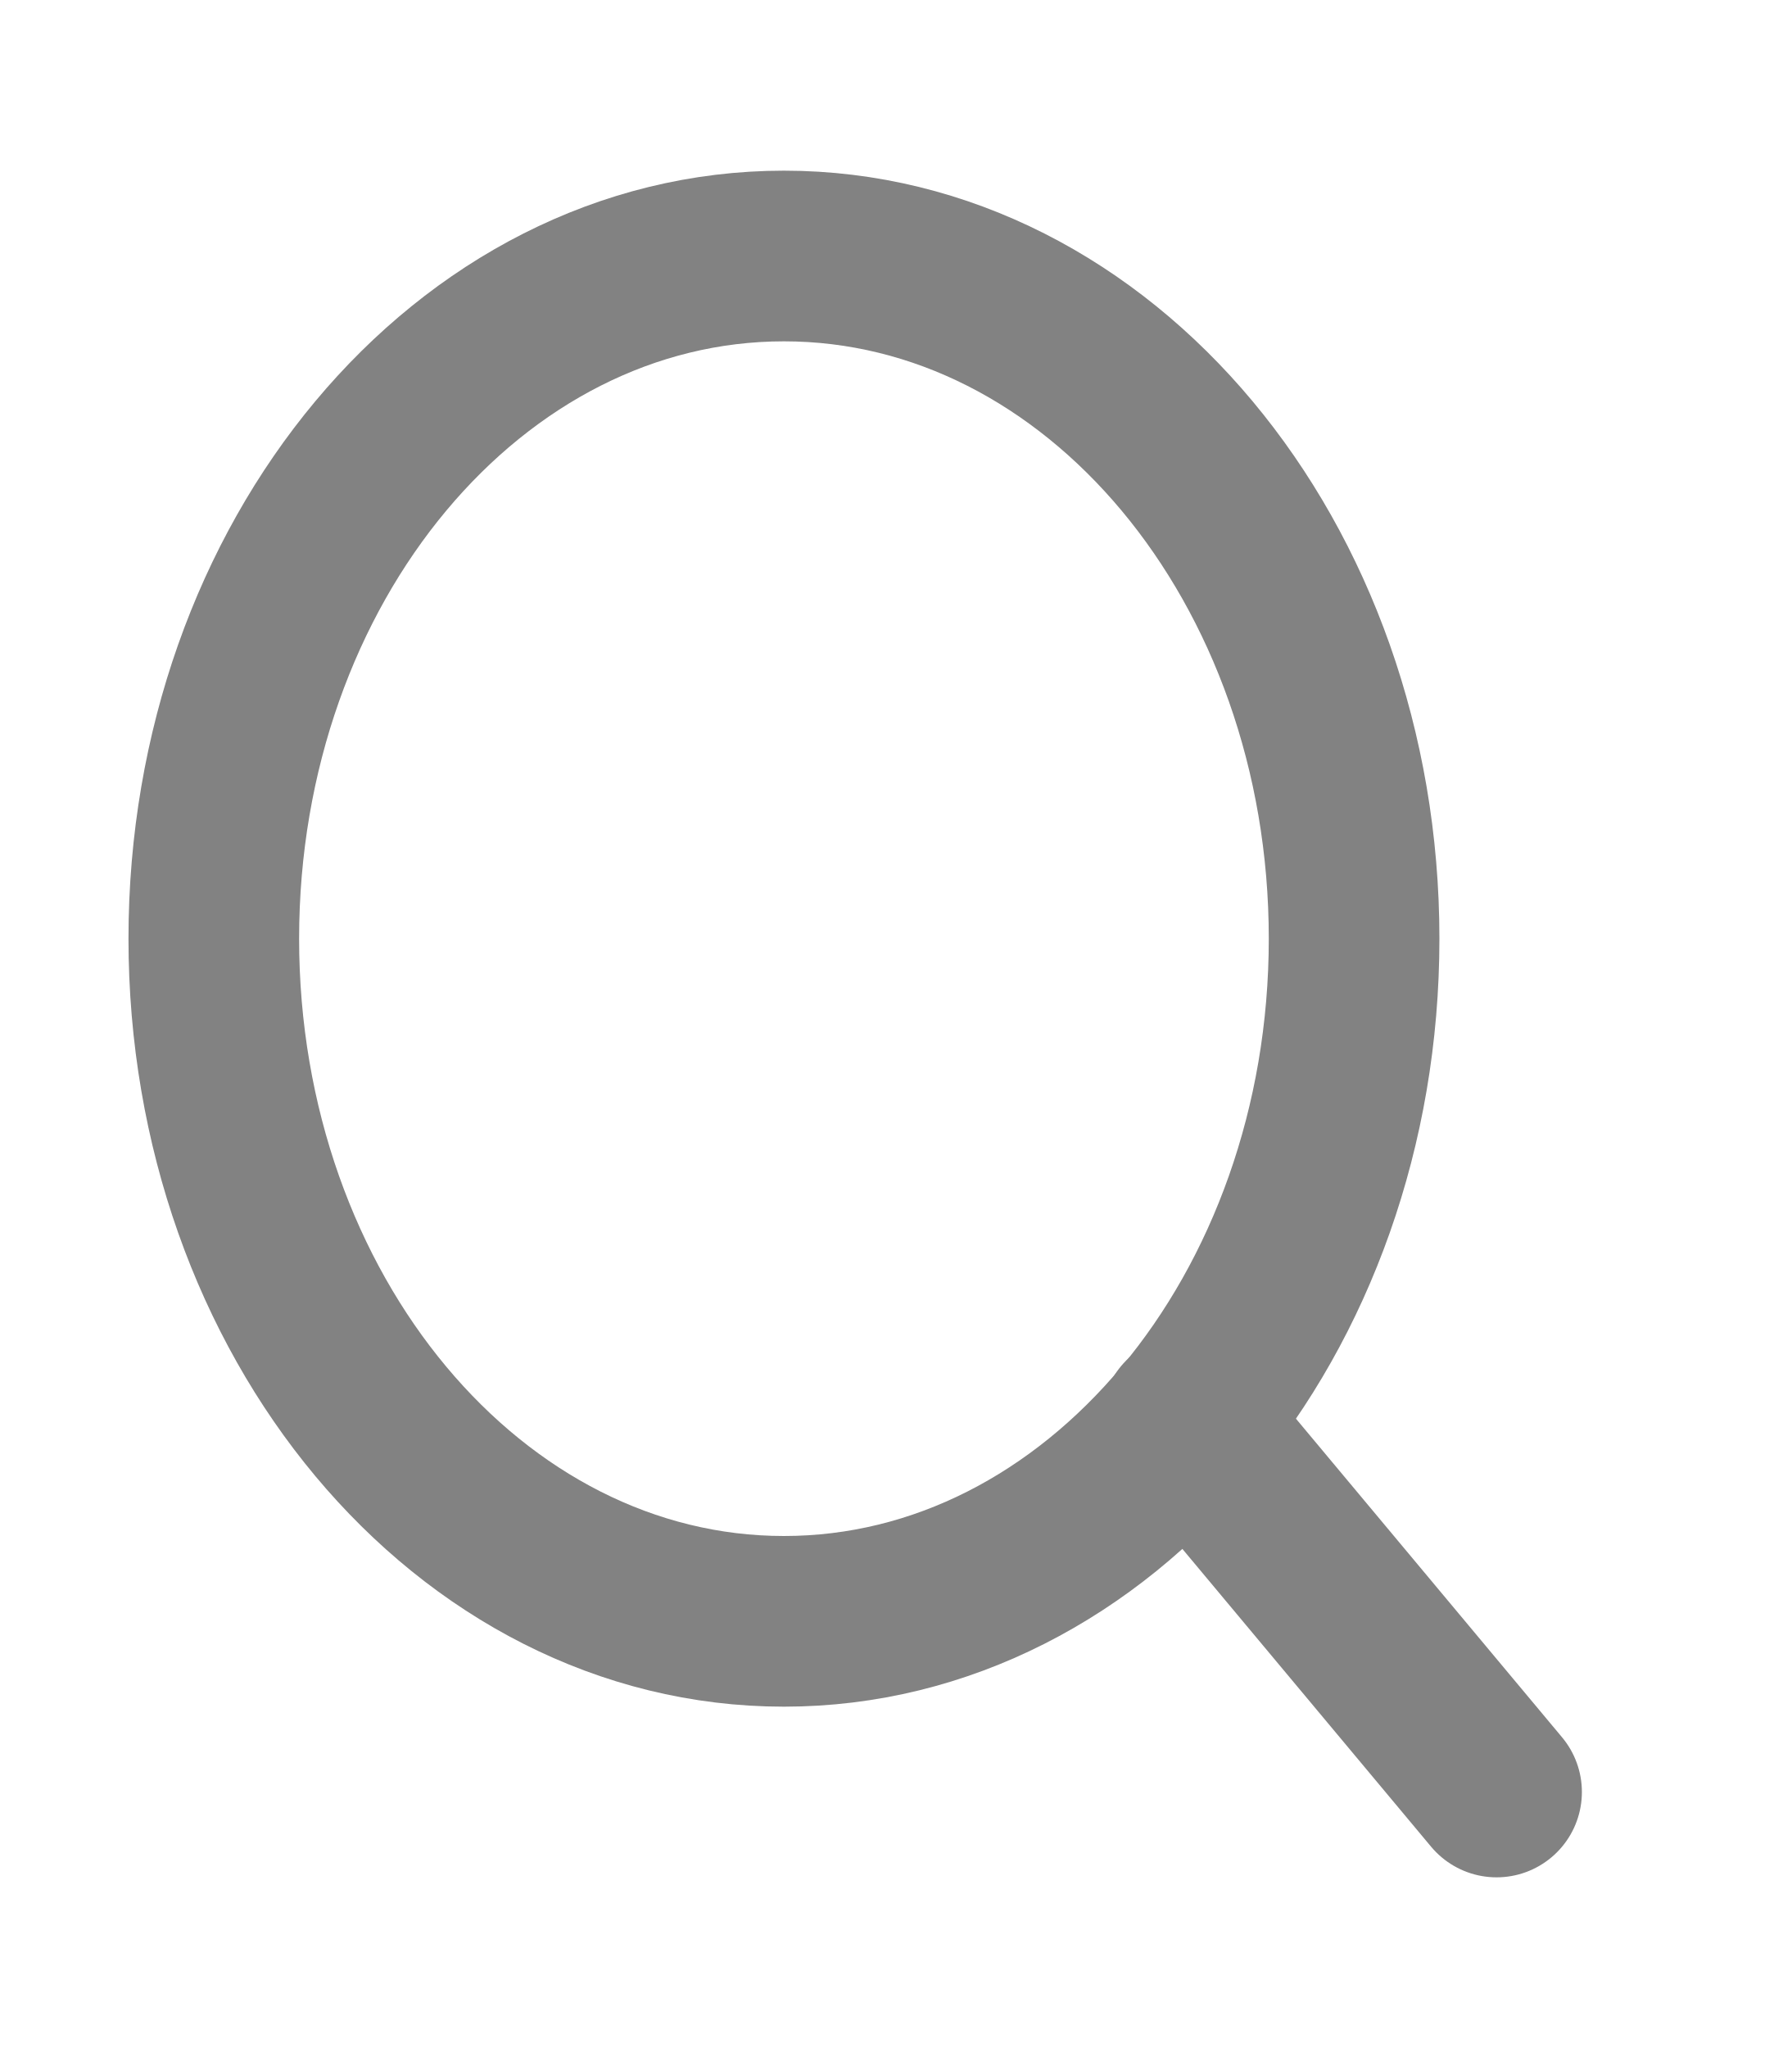
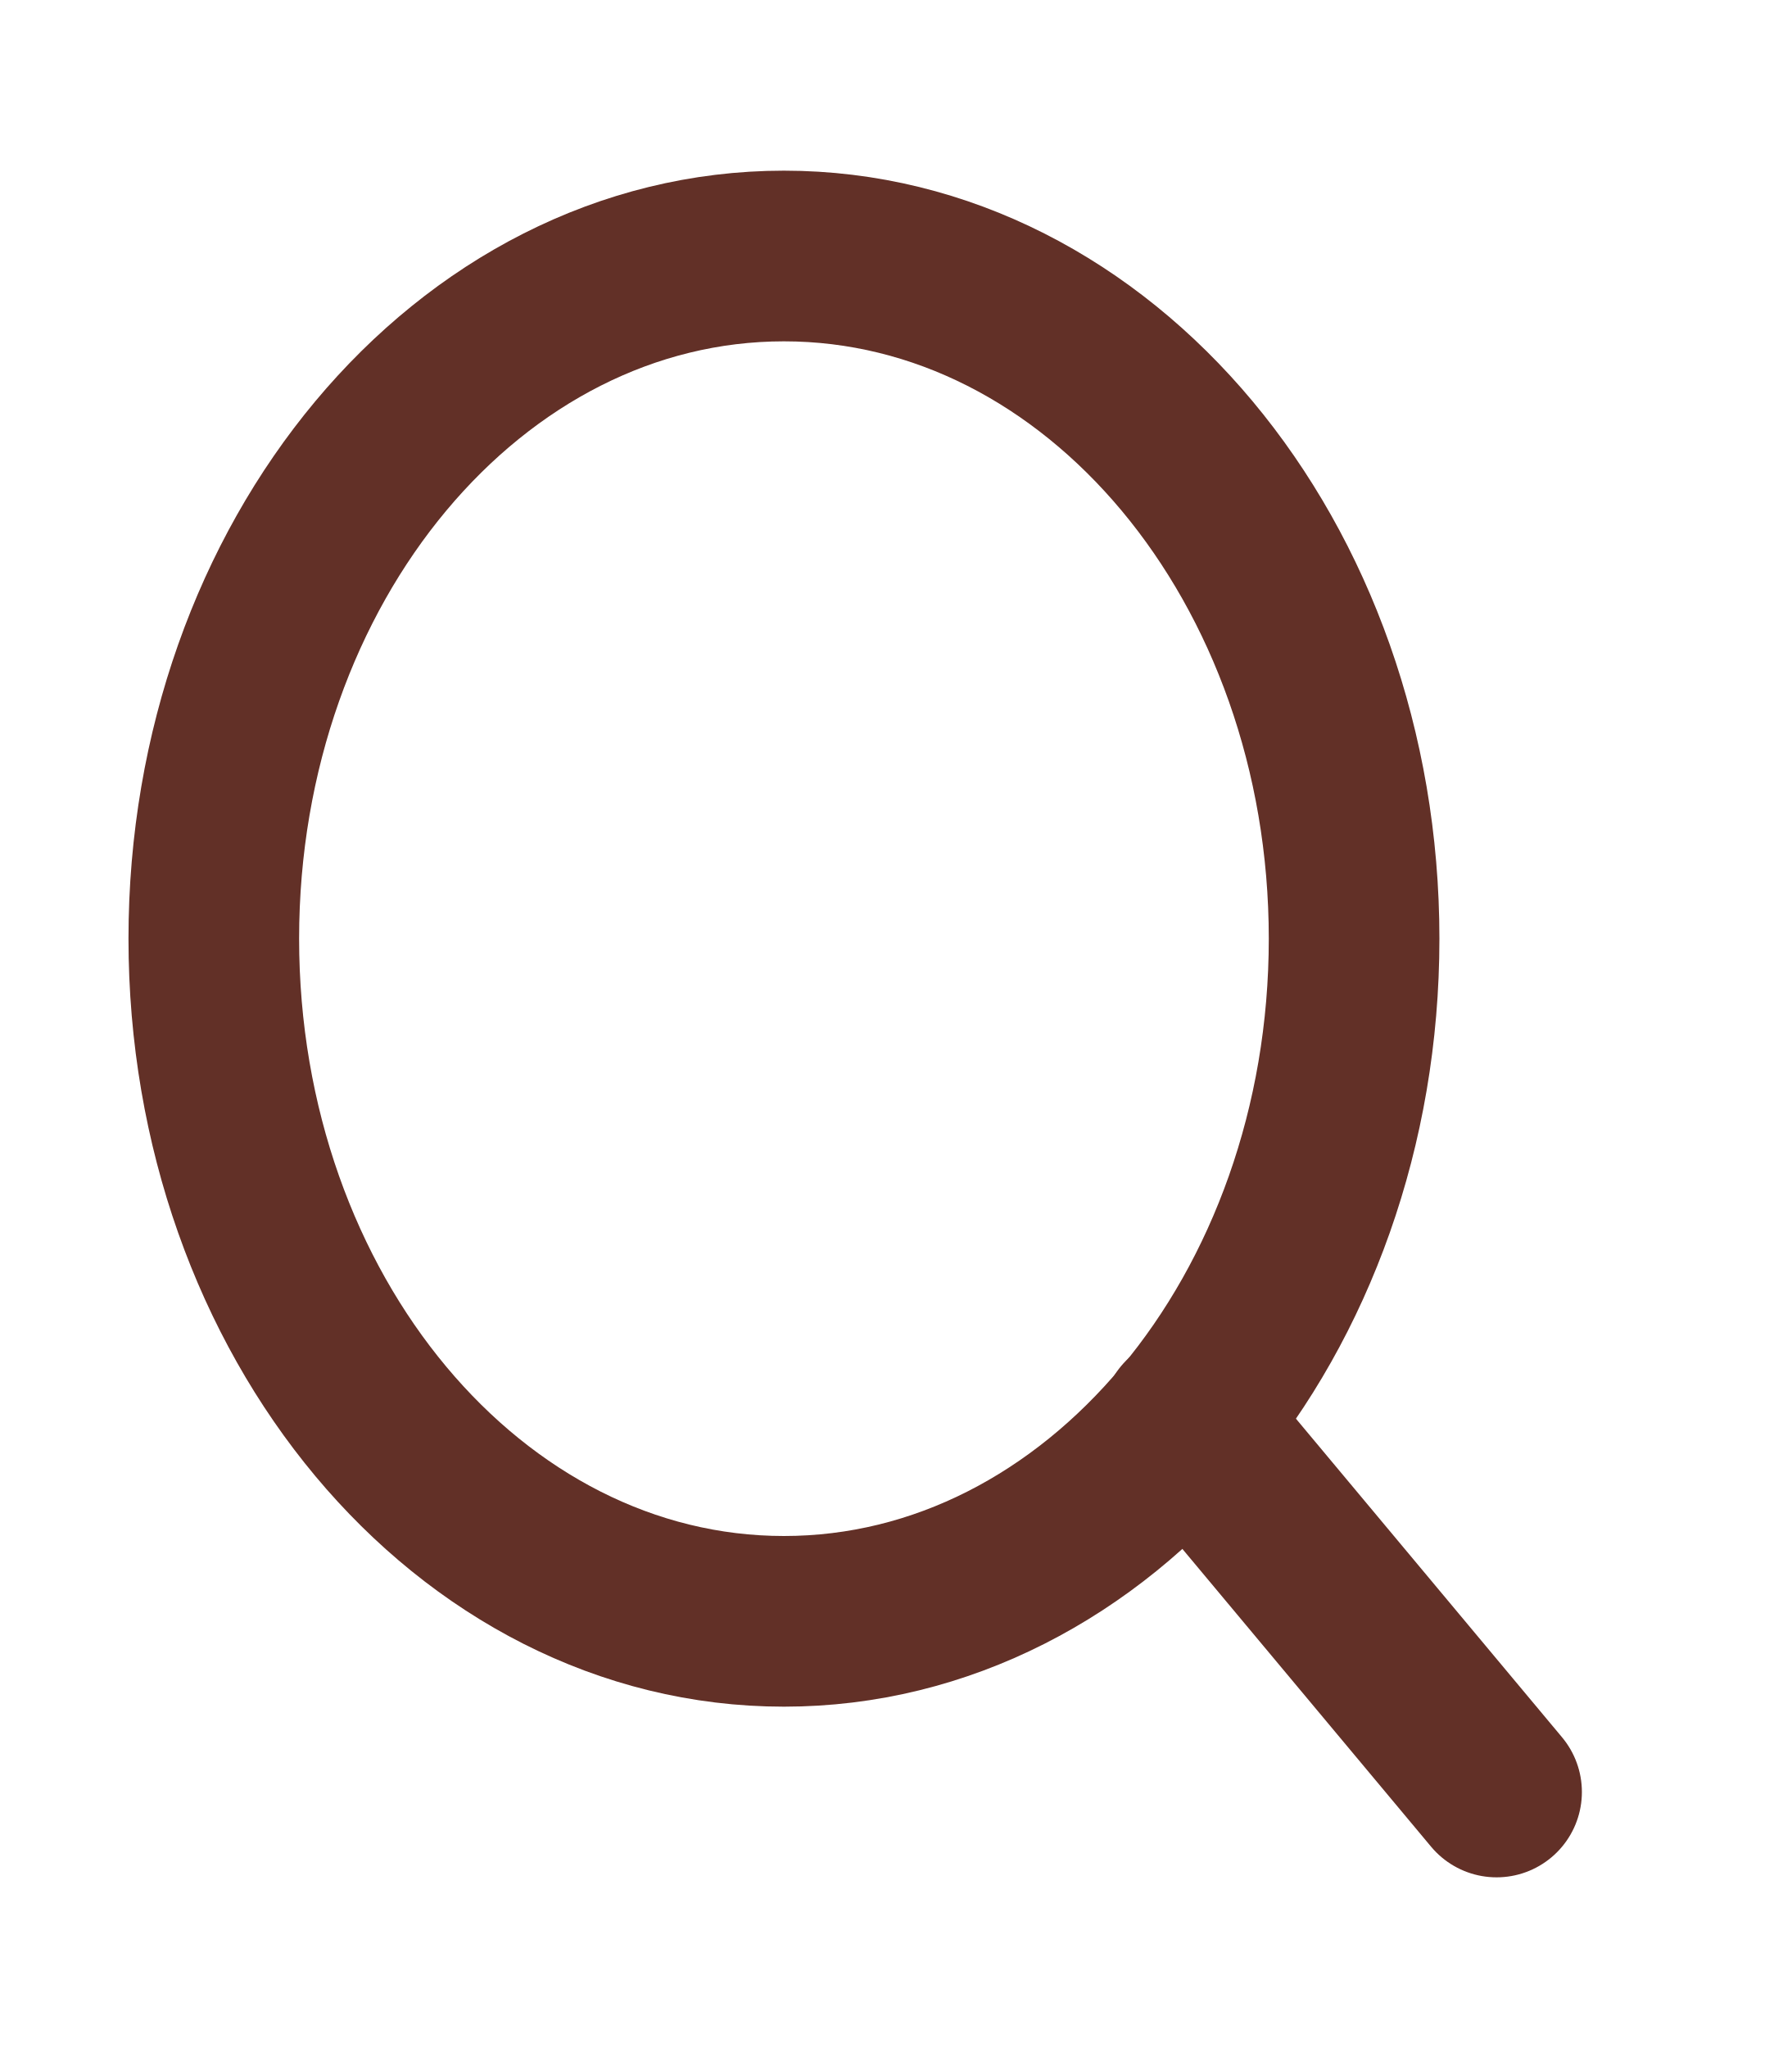
<svg xmlns="http://www.w3.org/2000/svg" width="21" height="24" viewBox="0 0 21 24" fill="none">
-   <path d="M9.189 19C12.88 19 15.872 15.418 15.872 11C15.872 6.582 12.88 3 9.189 3C5.498 3 2.506 6.582 2.506 11C2.506 15.418 5.498 19 9.189 19Z" stroke="#828282" stroke-width="2" stroke-linecap="round" stroke-linejoin="round" />
-   <path d="M17.542 21L13.908 16.65" stroke="#828282" stroke-width="2" stroke-linecap="round" stroke-linejoin="round" />
+   <path d="M9.189 19C12.88 19 15.872 15.418 15.872 11C15.872 6.582 12.88 3 9.189 3C5.498 3 2.506 6.582 2.506 11C2.506 15.418 5.498 19 9.189 19Z" stroke="#623027" stroke-width="2" stroke-linecap="round" stroke-linejoin="round" />
+   <path d="M17.542 21L13.908 16.65" stroke="#623027" stroke-width="2" stroke-linecap="round" stroke-linejoin="round" />
</svg>
